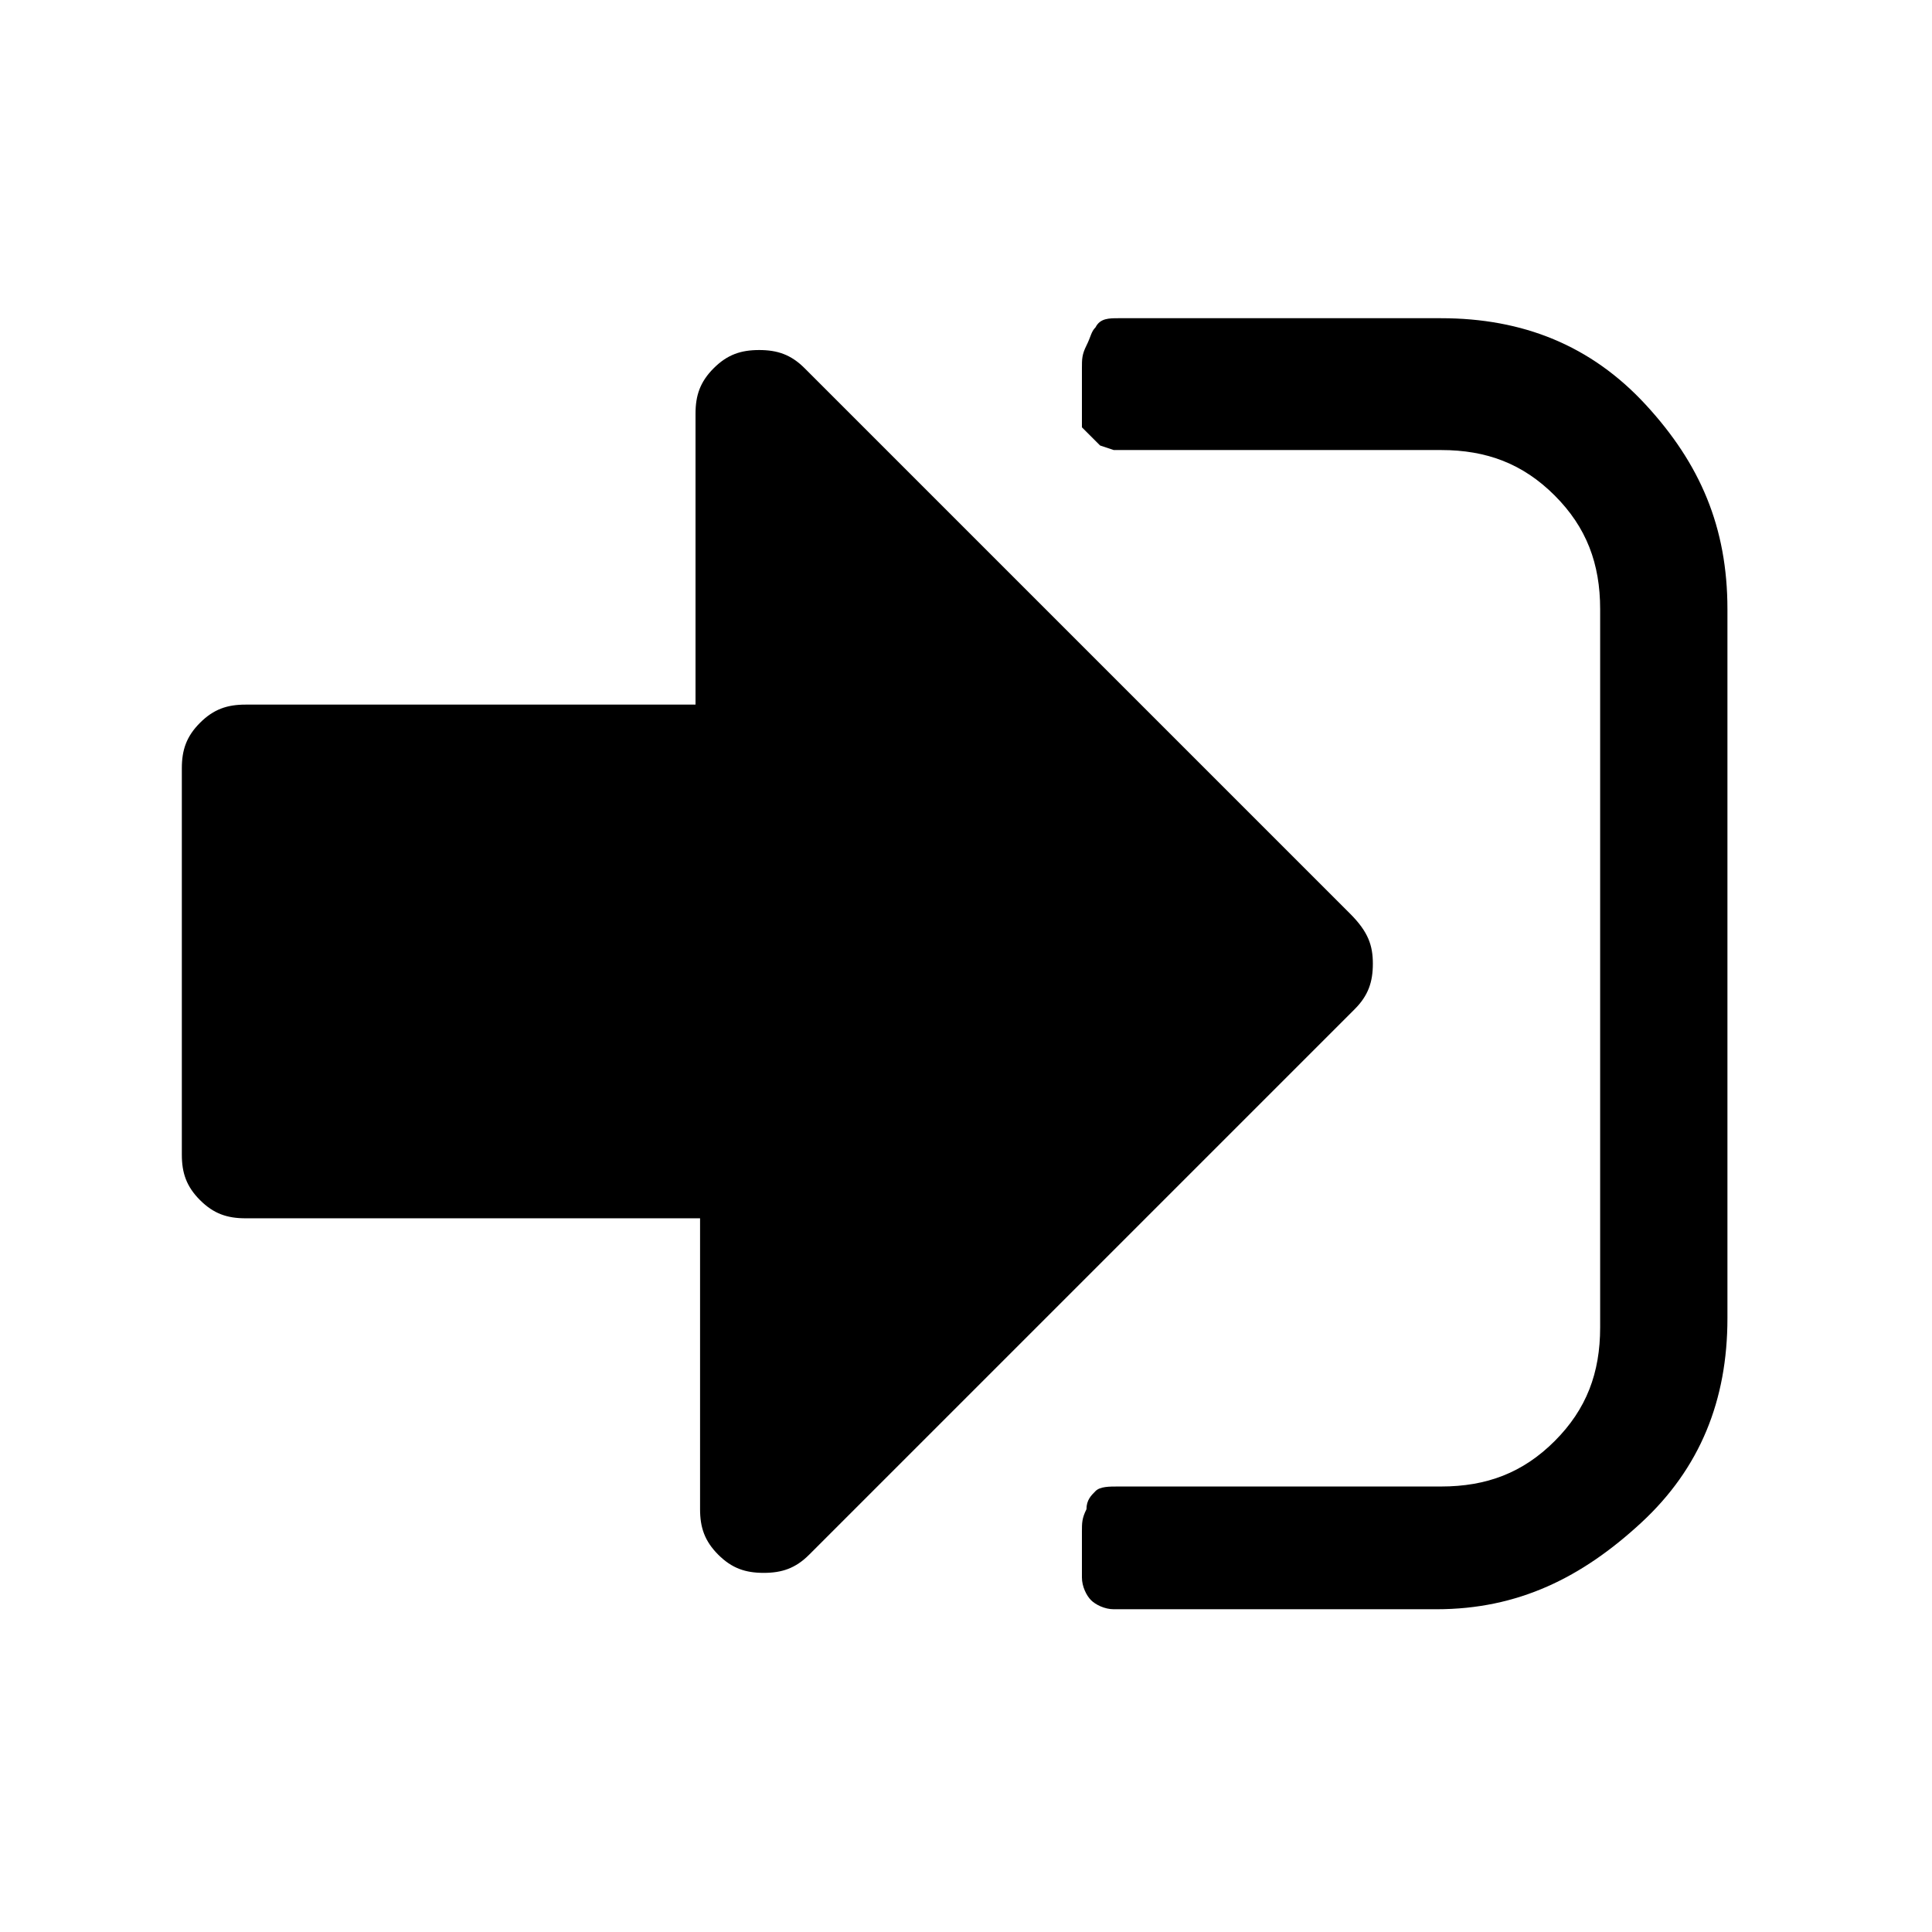
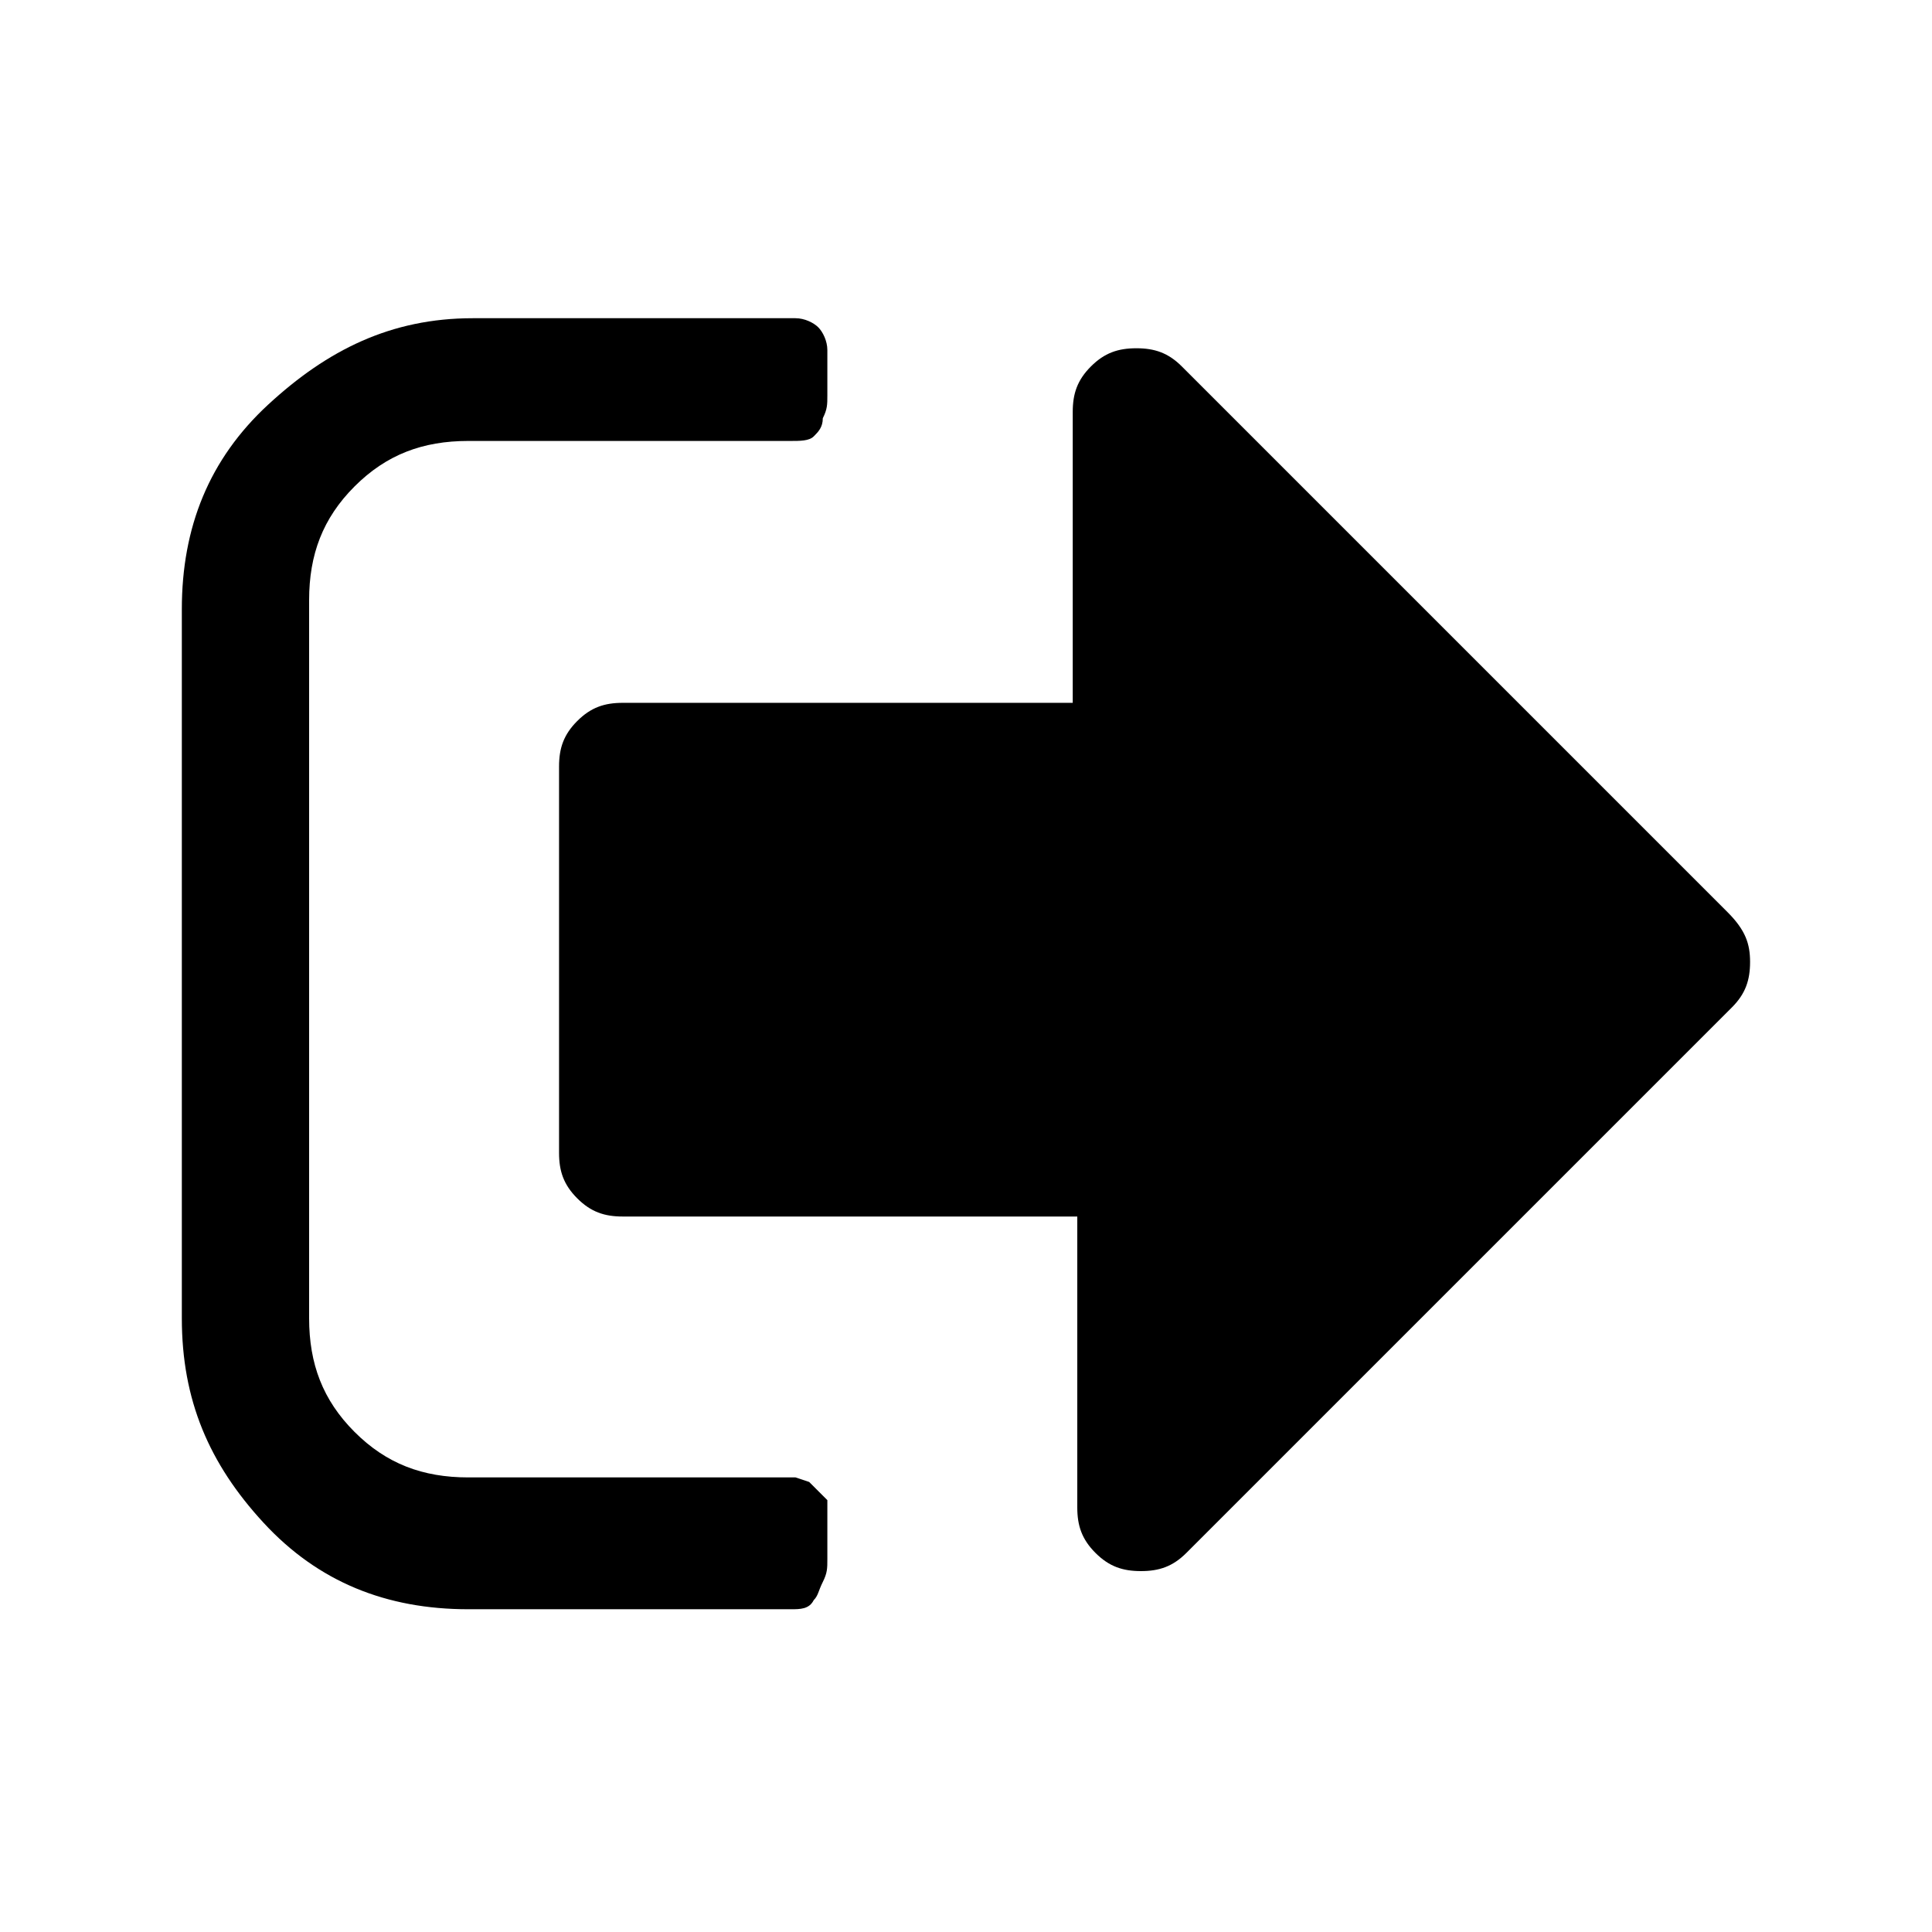
- <svg xmlns="http://www.w3.org/2000/svg" version="1.1" id="Ebene_1" x="0px" y="0px" viewBox="0 0 42.5 42.5" style="enable-background:new 0 0 42.5 42.5;" xml:space="preserve">
-   <path d="M30.2,21.2c0,0.4-0.1,0.7-0.4,1l-12,12c-0.3,0.3-0.6,0.4-1,0.4s-0.7-0.1-1-0.4c-0.3-0.3-0.4-0.6-0.4-1v-6.4H5.4  c-0.4,0-0.7-0.1-1-0.4c-0.3-0.3-0.4-0.6-0.4-1v-8.5c0-0.4,0.1-0.7,0.4-1c0.3-0.3,0.6-0.4,1-0.4h9.9V9.1c0-0.4,0.1-0.7,0.4-1  c0.3-0.3,0.6-0.4,1-0.4s0.7,0.1,1,0.4l12,12C30.1,20.5,30.2,20.8,30.2,21.2z M38,13.4V29c0,1.8-0.6,3.3-1.9,4.5s-2.7,1.9-4.5,1.9  h-7.1c-0.2,0-0.4-0.1-0.5-0.2c-0.1-0.1-0.2-0.3-0.2-0.5c0-0.1,0-0.2,0-0.4c0-0.2,0-0.4,0-0.6c0-0.2,0-0.3,0.1-0.5  c0-0.2,0.1-0.3,0.2-0.4c0.1-0.1,0.3-0.1,0.5-0.1h7.1c1,0,1.8-0.3,2.5-1c0.7-0.7,1-1.5,1-2.5V13.4c0-1-0.3-1.8-1-2.5  c-0.7-0.7-1.5-1-2.5-1h-6.9l-0.3,0l-0.3-0.1L24,9.6l-0.2-0.2l0-0.3c0-0.1,0-0.2,0-0.4c0-0.2,0-0.4,0-0.6s0-0.3,0.1-0.5  s0.1-0.3,0.2-0.4C24.2,7,24.4,7,24.6,7h7.1c1.8,0,3.3,0.6,4.5,1.9S38,11.6,38,13.4z" />
+ <svg xmlns="http://www.w3.org/2000/svg" version="1.1" id="Ebene_1" x="0px" y="0px" viewBox="0 0 42.5 42.5" style="enable-background:new 0 0 42.5 42.5;">
+   <g>
+     <path d="M 38 13.4 L 38 29 C 38 30.8 37.4 32.3 36.1 33.5 C 34.8 34.7 33.4 35.4 31.6 35.4 L 24.5 35.4 C 24.3 35.4 24.1 35.3 24 35.2 C 23.9 35.1 23.8 34.9 23.8 34.7 C 23.8 34.6 23.8 34.5 23.8 34.3 C 23.8 34.1 23.8 33.9 23.8 33.7 C 23.8 33.5 23.8 33.4 23.9 33.2 C 23.9 33 24 32.9 24.1 32.8 C 24.2 32.7 24.4 32.7 24.6 32.7 L 31.7 32.7 C 32.7 32.7 33.5 32.4 34.2 31.7 C 34.9 31 35.2 30.2 35.2 29.2 L 35.2 13.4 C 35.2 12.4 34.9 11.6 34.2 10.9 C 33.5 10.2 32.7 9.9 31.7 9.9 L 24.8 9.9 L 24.5 9.9 L 24.2 9.8 L 24 9.6 L 23.8 9.4 L 23.8 9.1 C 23.8 9 23.8 8.9 23.8 8.7 C 23.8 8.5 23.8 8.3 23.8 8.1 C 23.8 7.9 23.8 7.8 23.9 7.6 C 24 7.4 24 7.3 24.1 7.2 C 24.2 7 24.4 7 24.6 7 L 31.7 7 C 33.5 7 35 7.6 36.2 8.9 C 37.4 10.2 38 11.6 38 13.4 Z" transform="matrix(-1, 0, 0, -1, 42, 42.4)" />
+     <path d="M 38.498 21.161 C 38.498 21.561 38.398 21.861 38.098 22.161 L 26.098 34.161 C 25.798 34.461 25.498 34.561 25.098 34.561 C 24.698 34.561 24.398 34.461 24.098 34.161 C 23.798 33.861 23.698 33.561 23.698 33.161 L 23.698 26.761 L 13.698 26.761 C 13.298 26.761 12.998 26.661 12.698 26.361 C 12.398 26.061 12.298 25.761 12.298 25.361 L 12.298 16.861 C 12.298 16.461 12.398 16.161 12.698 15.861 C 12.998 15.561 13.298 15.461 13.698 15.461 L 23.598 15.461 L 23.598 9.061 C 23.598 8.661 23.698 8.361 23.998 8.061 C 24.298 7.761 24.598 7.661 24.998 7.661 C 25.398 7.661 25.698 7.761 25.998 8.061 L 37.998 20.061 C 38.398 20.461 38.498 20.761 38.498 21.161 Z" />
+   </g>
</svg>
